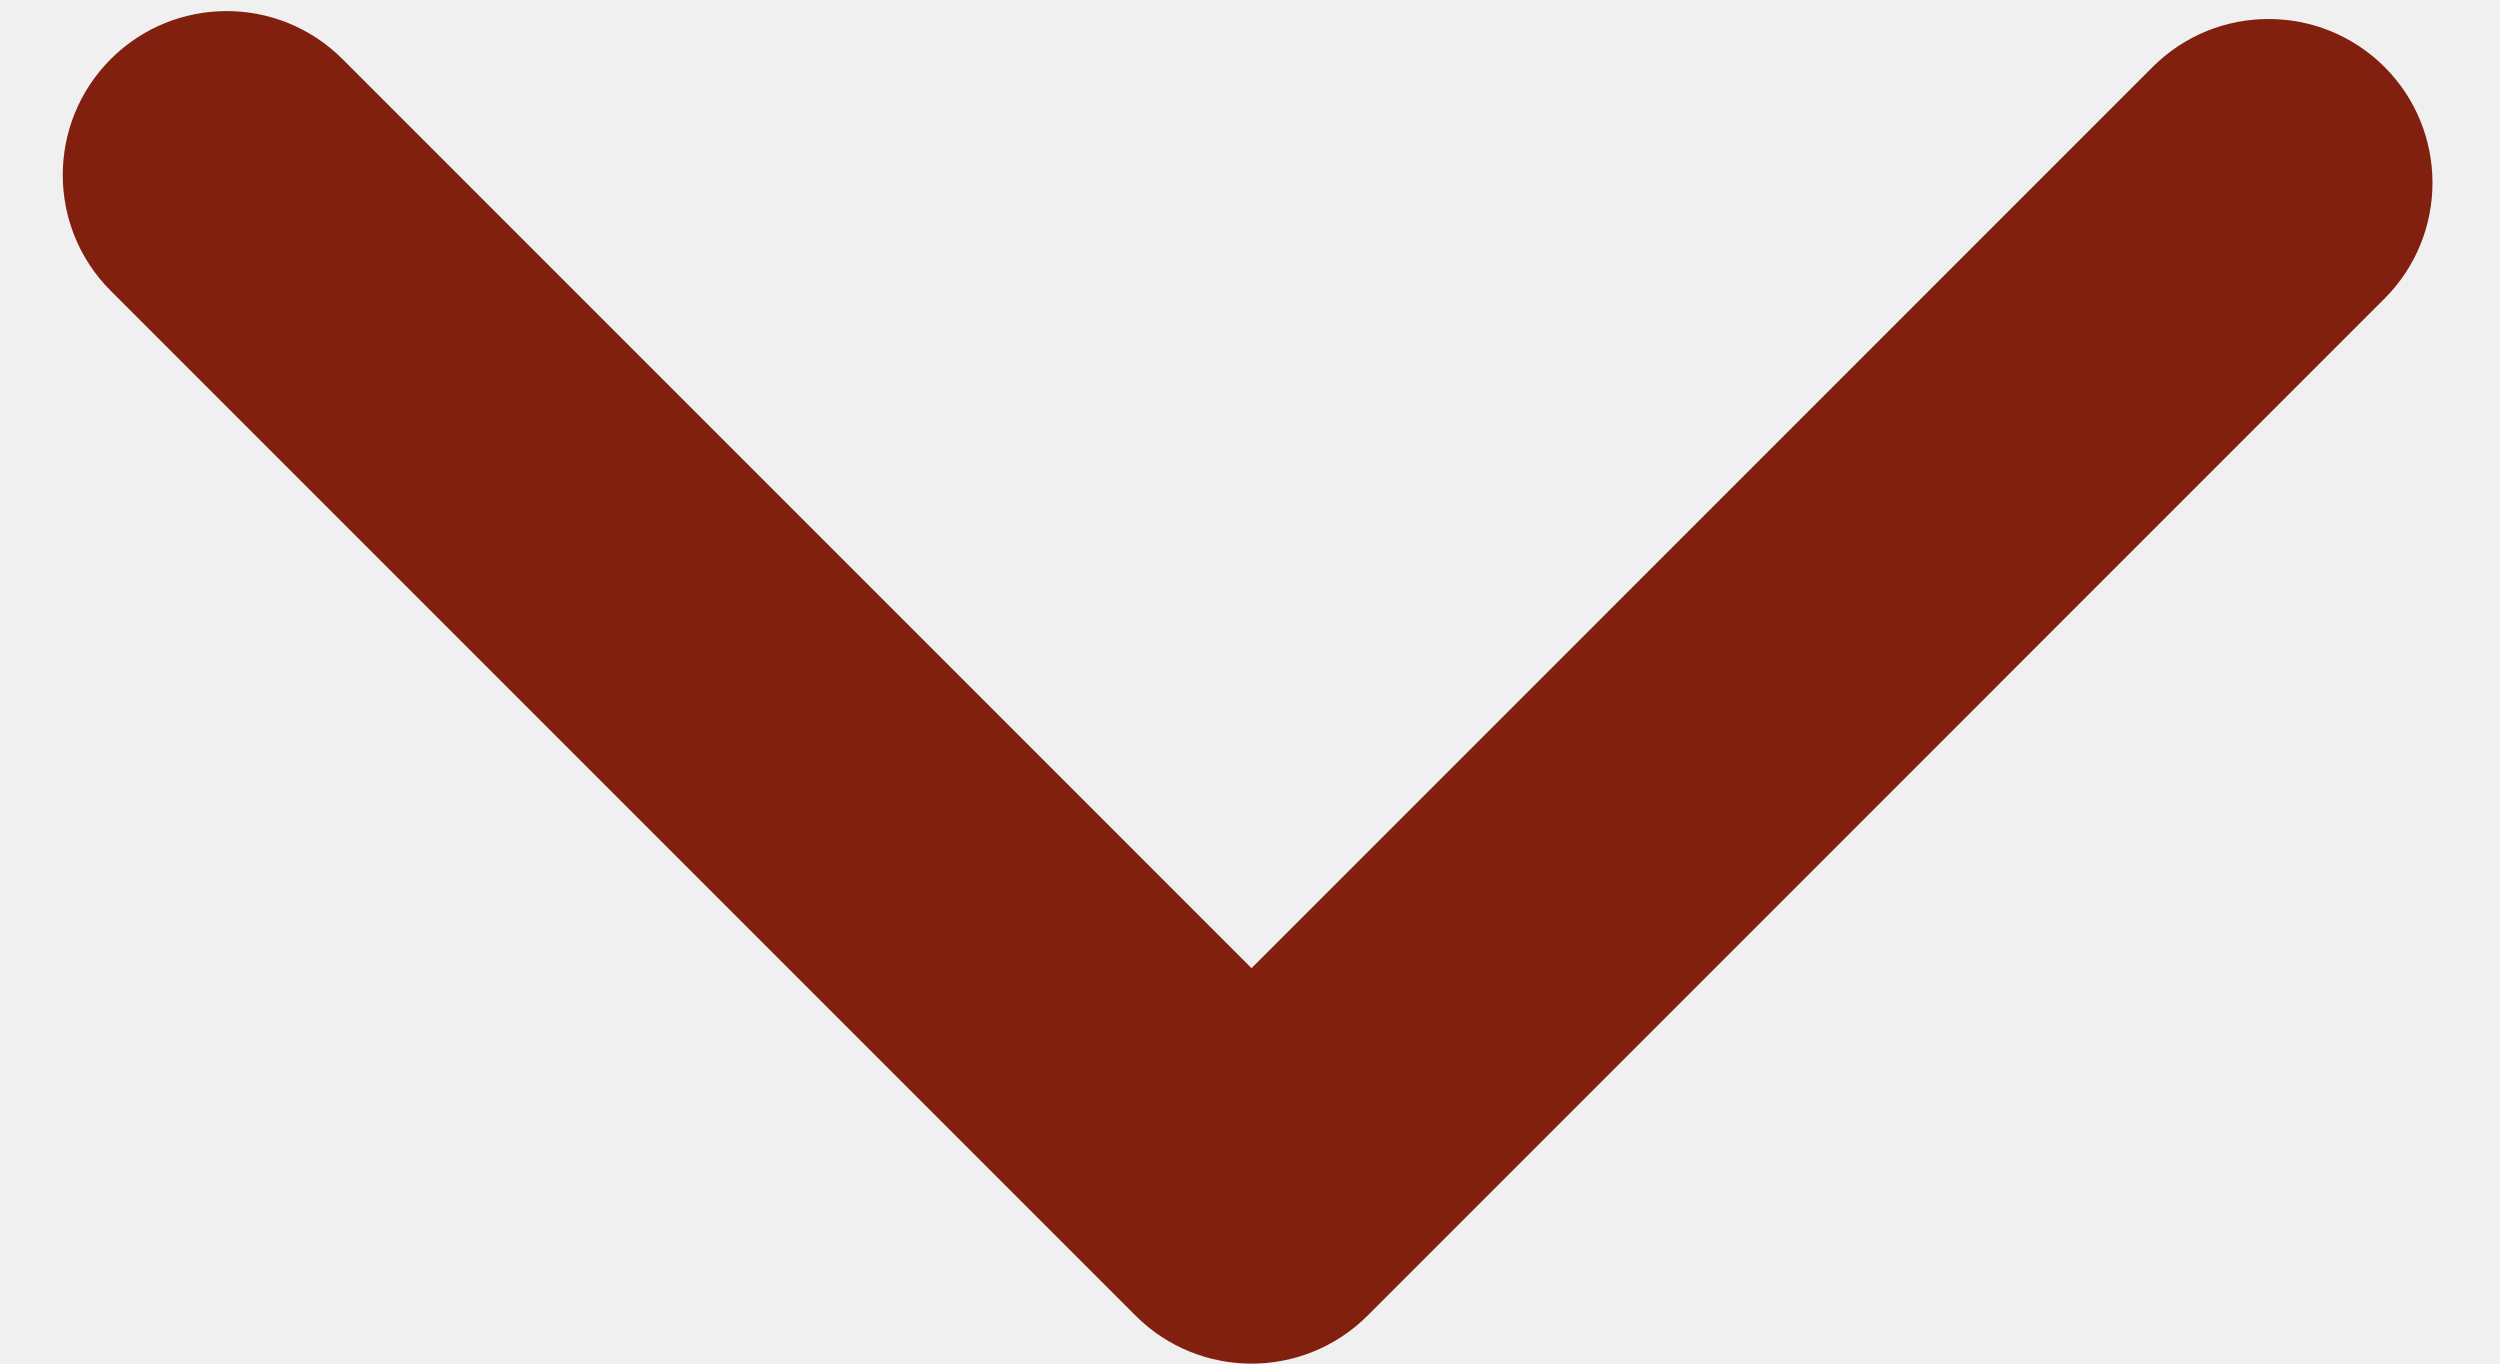
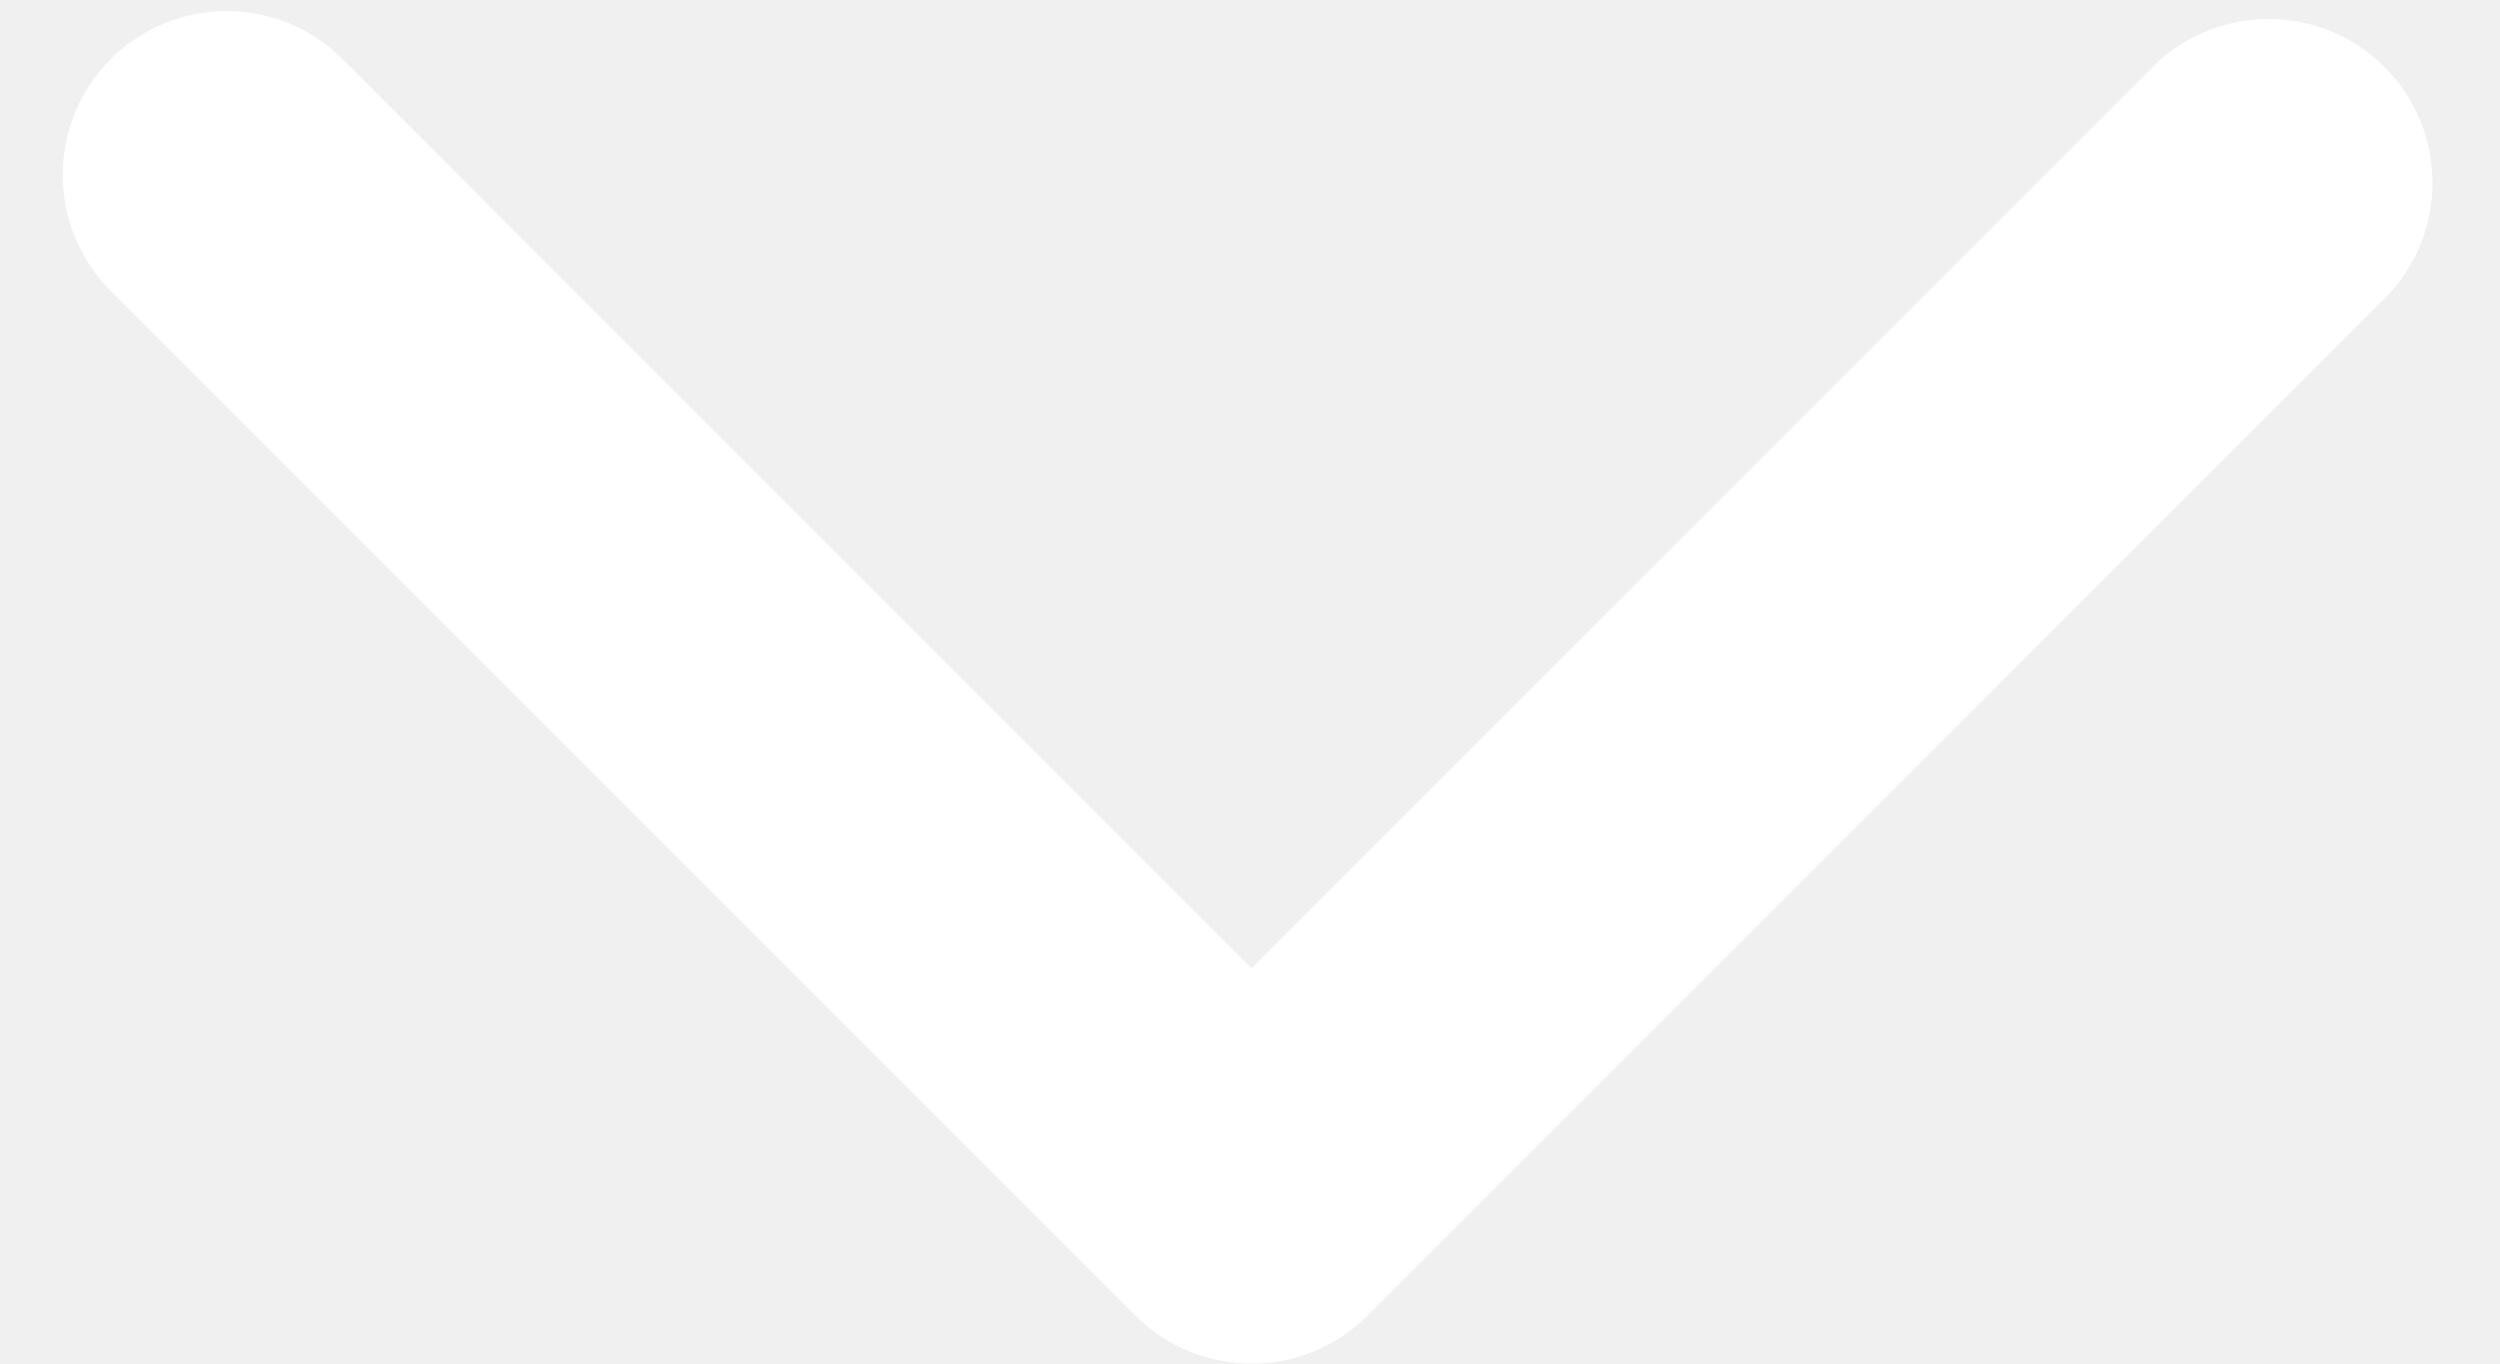
- <svg xmlns="http://www.w3.org/2000/svg" width="33" height="18" viewBox="0 0 33 18" fill="#822010">
-   <path fill-rule="evenodd" clip-rule="evenodd" d="M16.52 12.78L28.416 0.883C29.261 0.04 30.629 0.04 31.475 0.883C32.32 1.728 32.32 3.098 31.475 3.942L18.05 17.368C17.627 17.789 17.074 18 16.52 18C15.967 18 15.412 17.789 14.991 17.368L1.462 3.839C0.617 2.994 0.617 1.626 1.462 0.78C2.307 -0.065 3.676 -0.065 4.521 0.78L16.52 12.78Z" fill="#822010" />
+ <svg xmlns="http://www.w3.org/2000/svg" width="33" height="18" viewBox="0 0 33 18" fill="#fff">
+   <path fill-rule="evenodd" clip-rule="evenodd" d="M16.52 12.78L28.416 0.883C29.261 0.04 30.629 0.04 31.475 0.883C32.32 1.728 32.32 3.098 31.475 3.942L18.05 17.368C17.627 17.789 17.074 18 16.52 18C15.967 18 15.412 17.789 14.991 17.368L1.462 3.839C0.617 2.994 0.617 1.626 1.462 0.78C2.307 -0.065 3.676 -0.065 4.521 0.78L16.52 12.78Z" fill="#fff" />
</svg>
